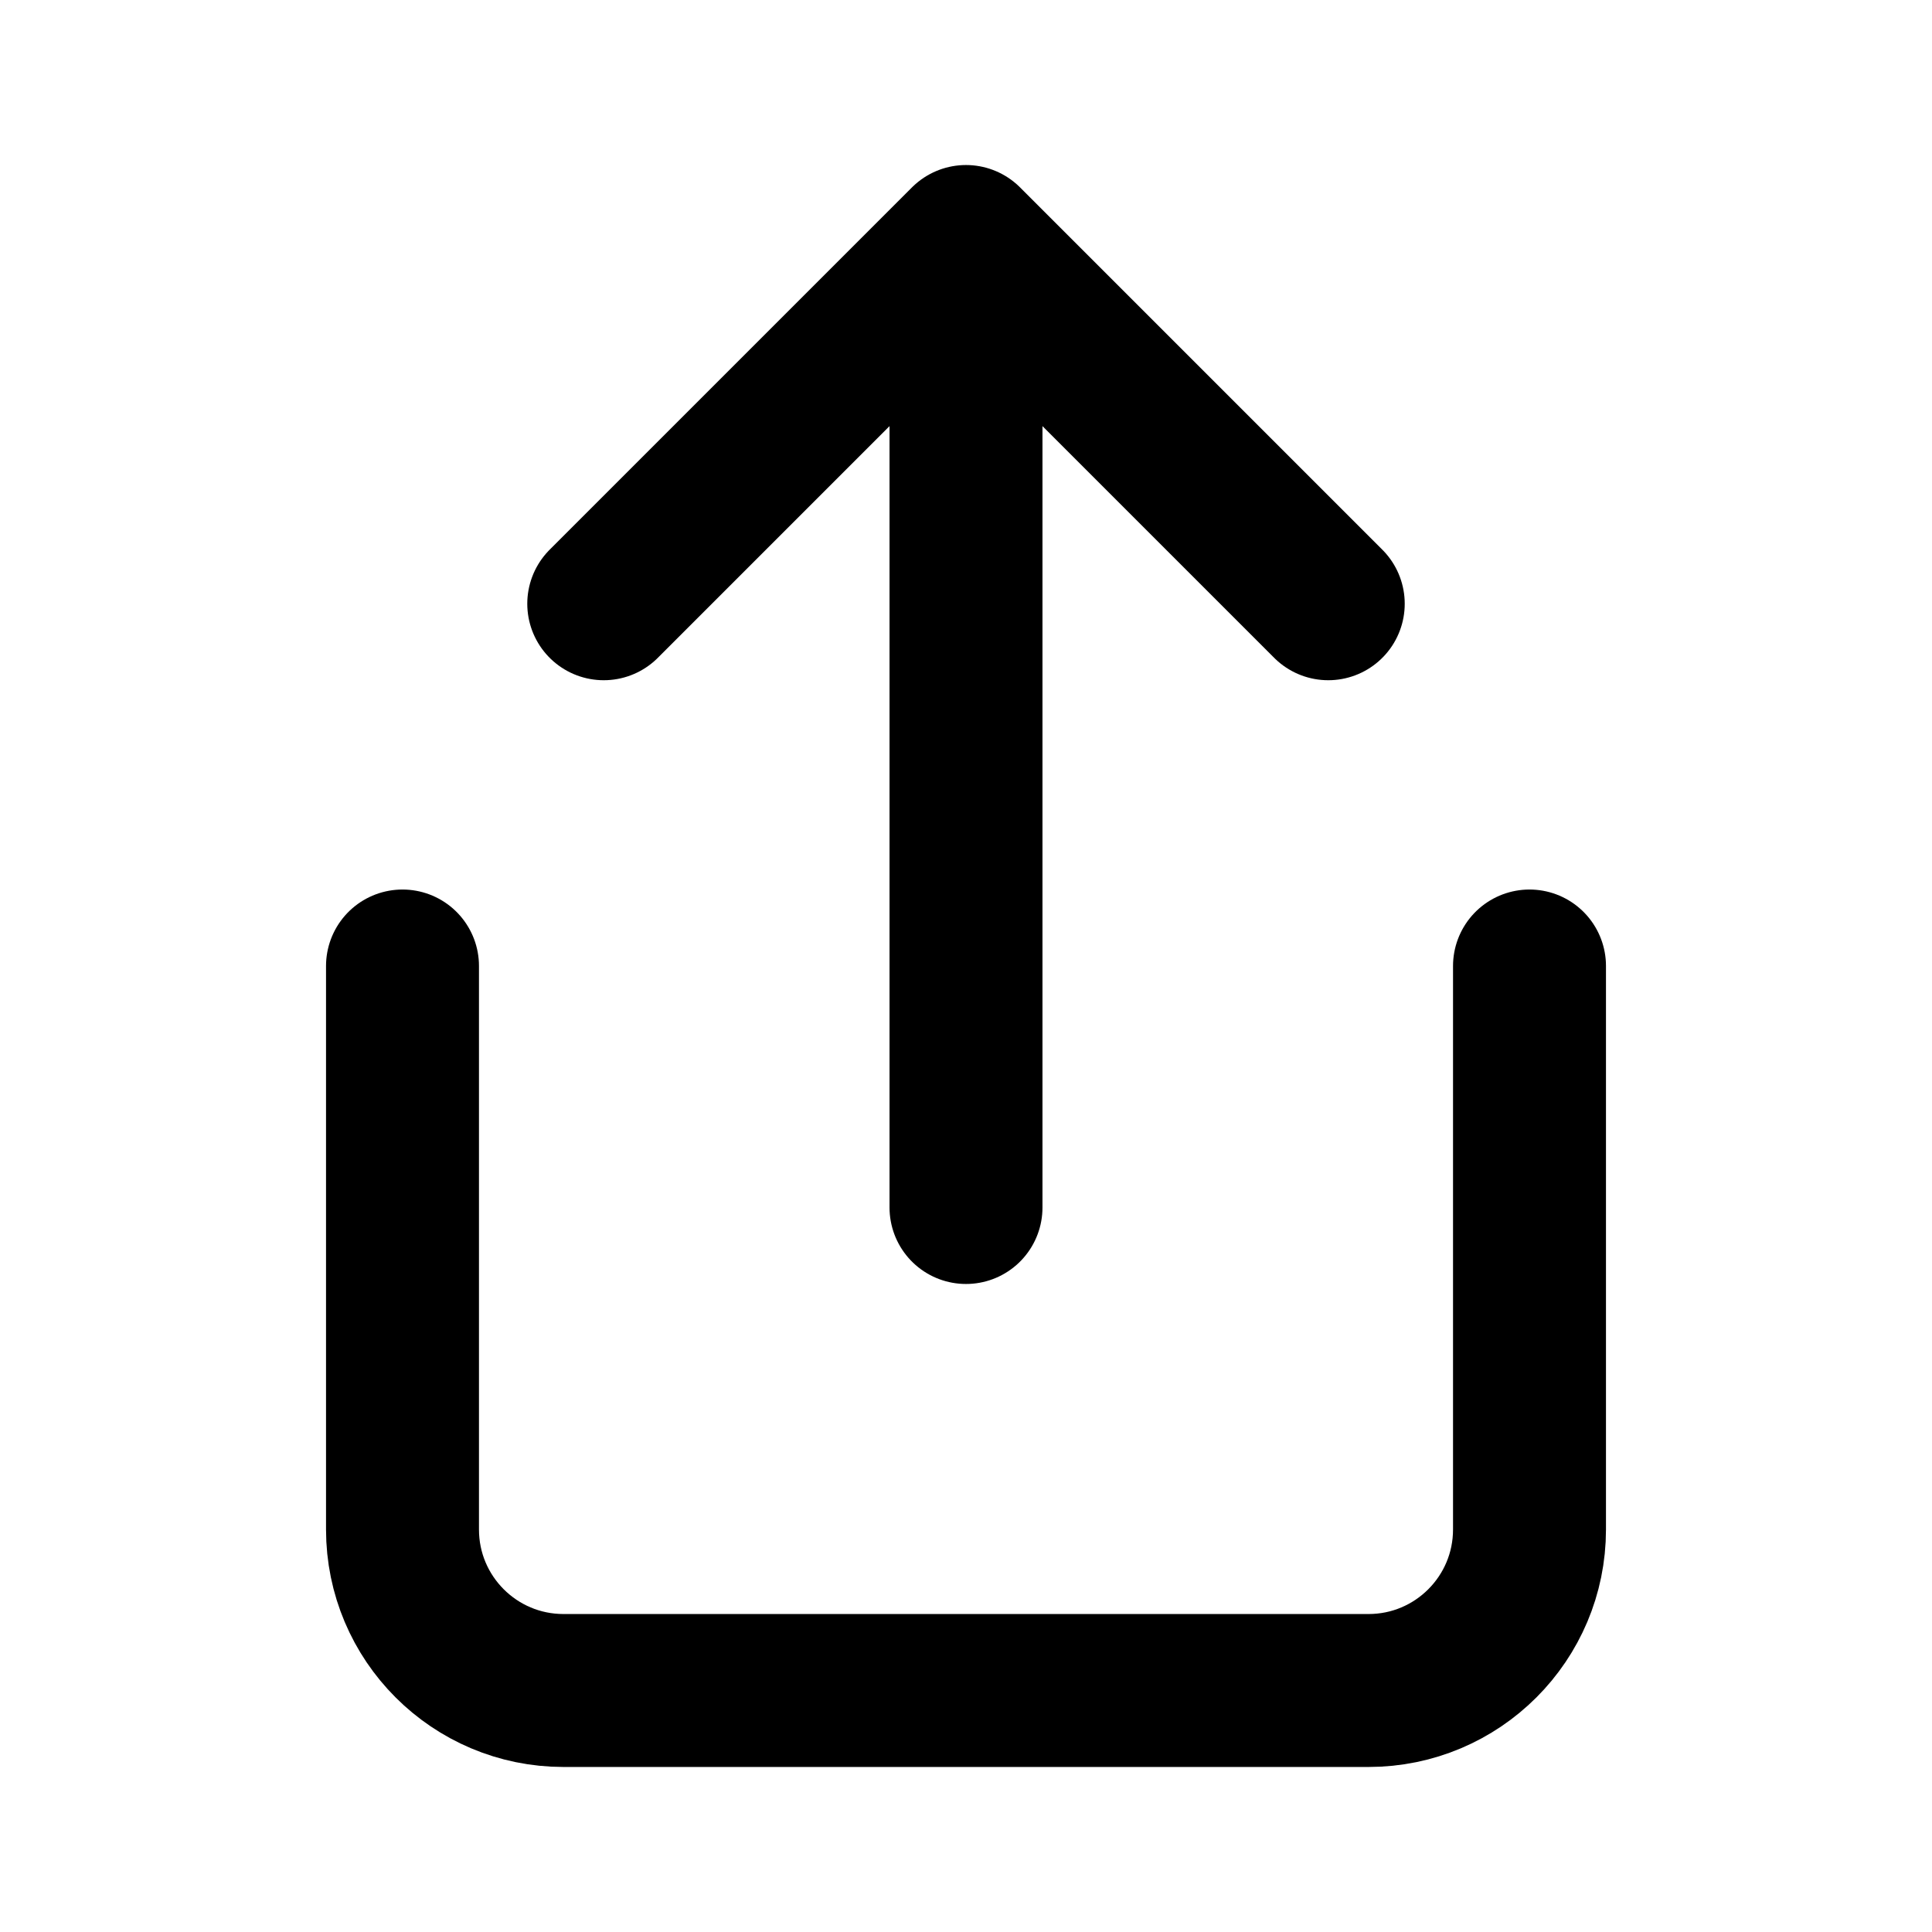
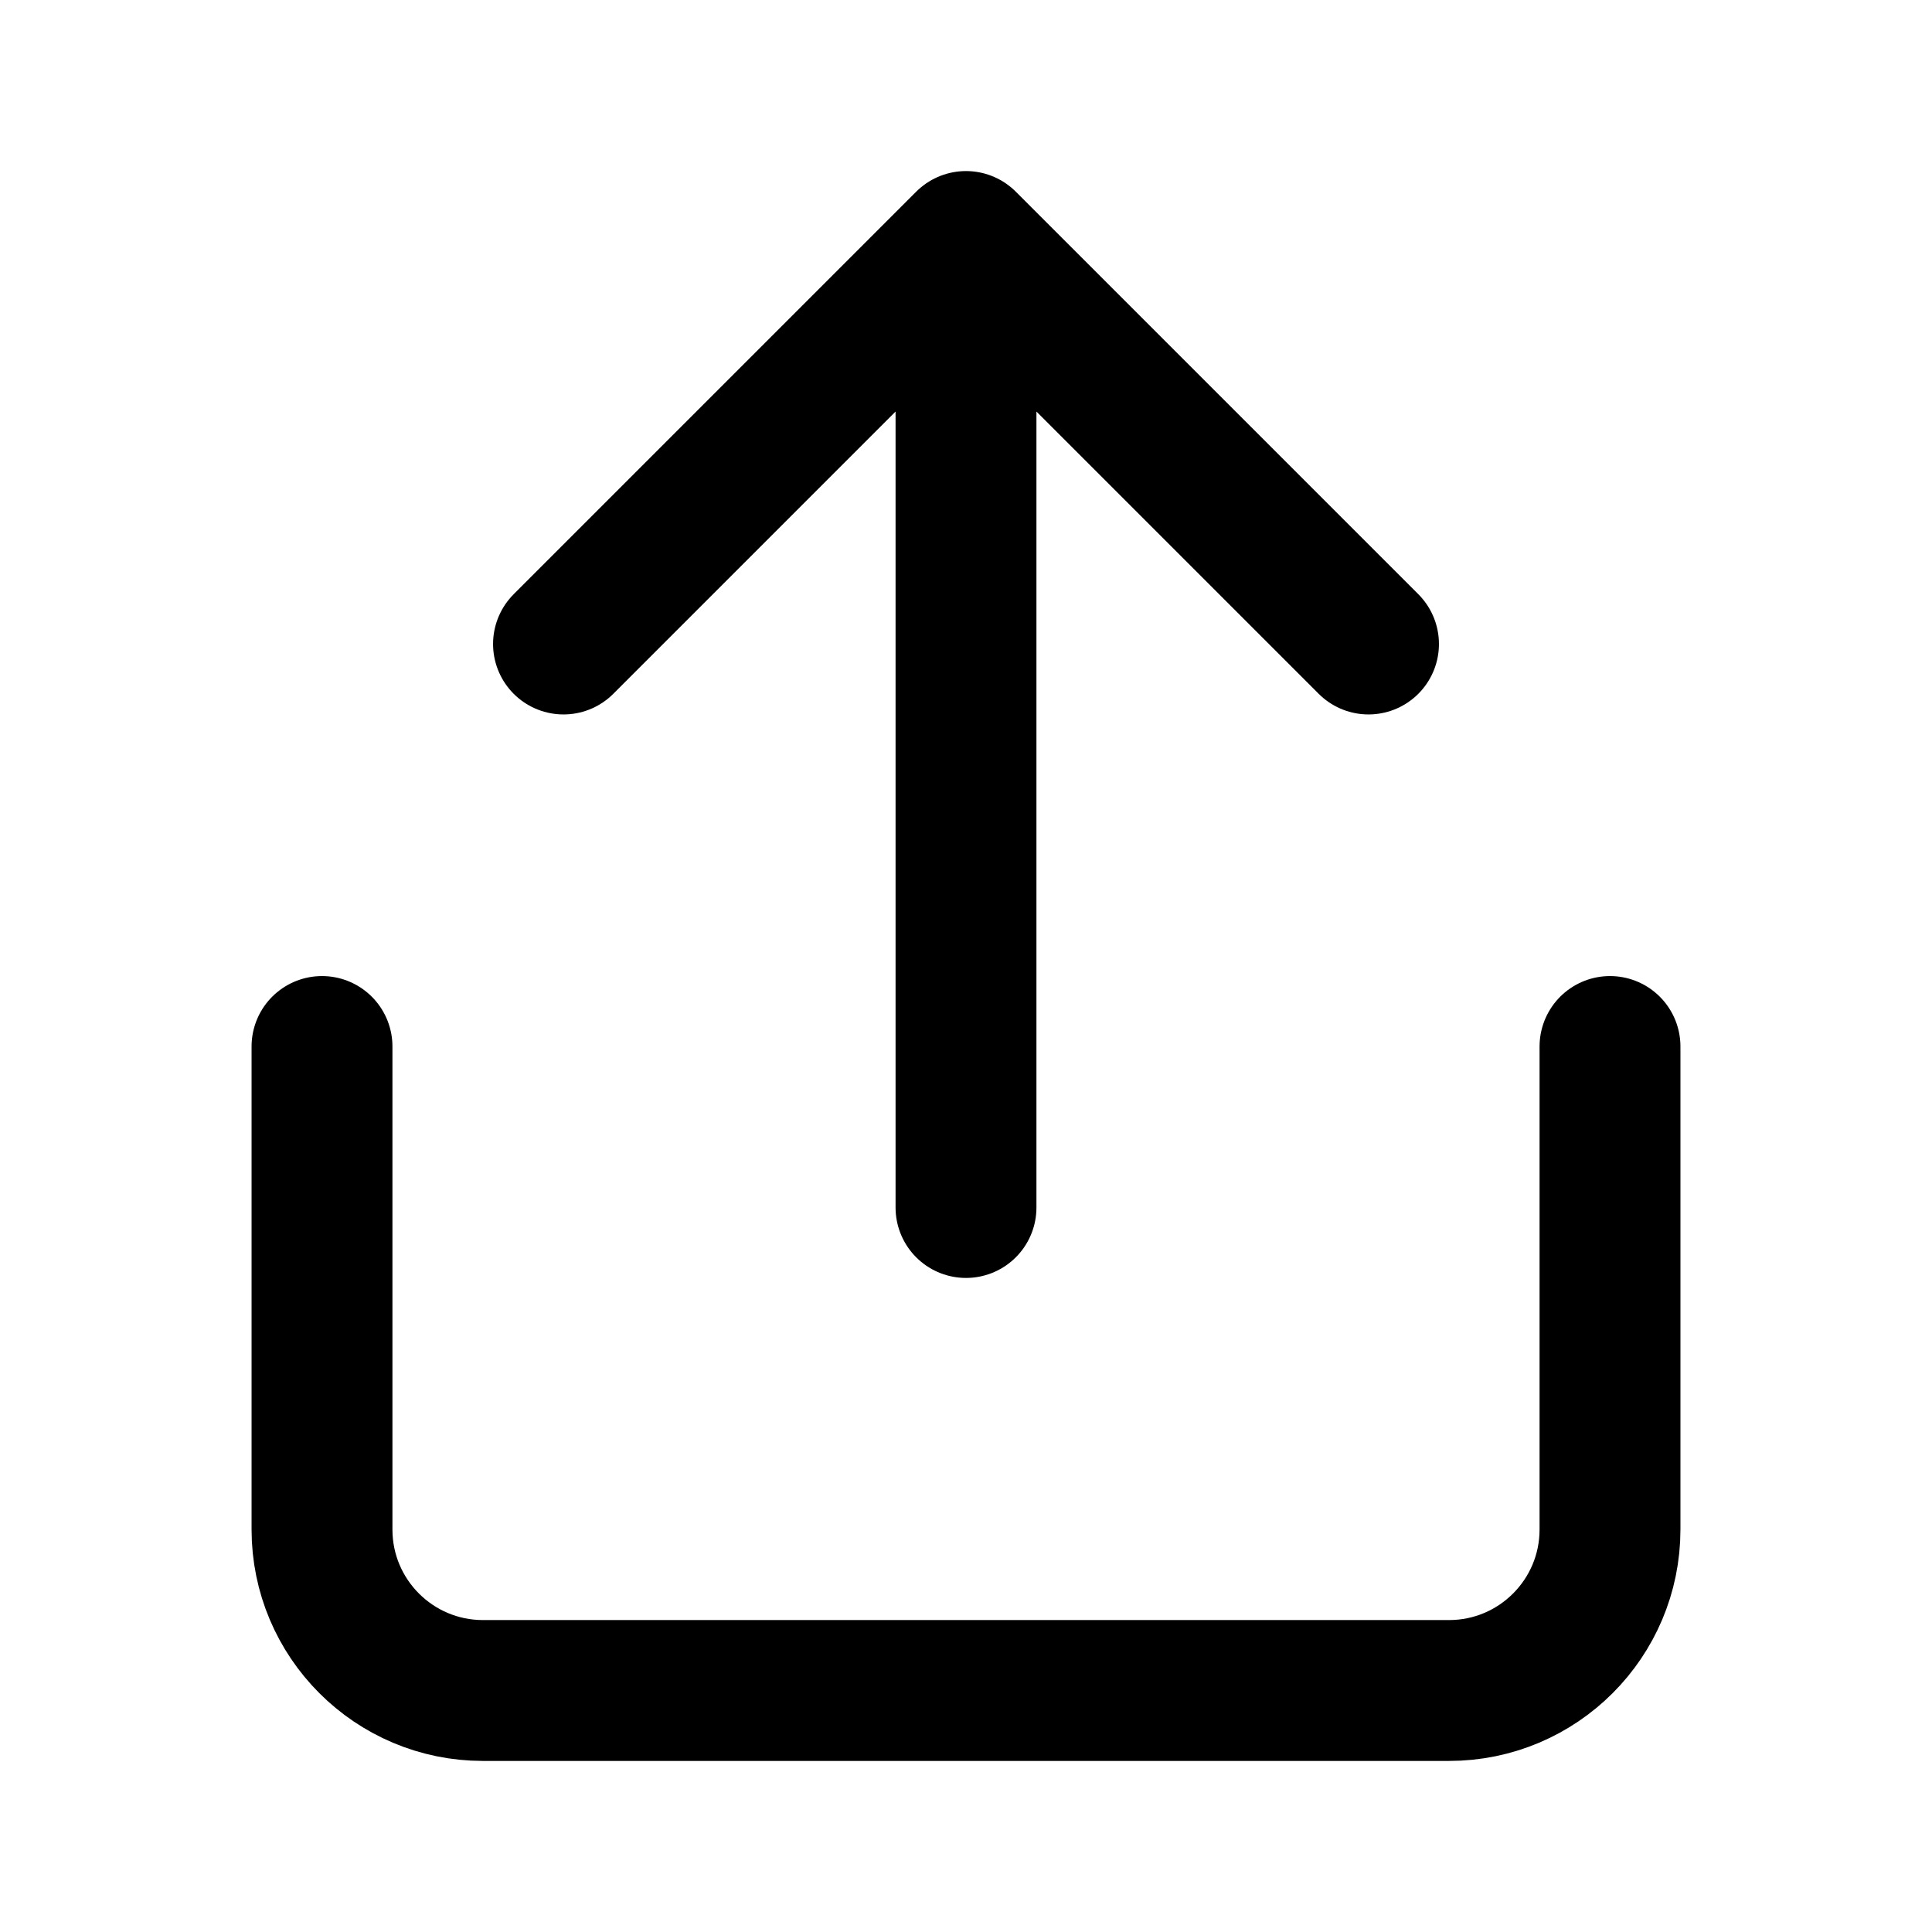
- <svg xmlns="http://www.w3.org/2000/svg" width="24" height="24" viewBox="0 0 24 24" fill="none" stroke="#000000" stroke-width="1.9" stroke-linecap="round" stroke-linejoin="round">
-   <path d="M12 3v12M7.5 7.5L12 3l4.5 4.5" />
-   <path d="M5 12v7a2 2 0 002 2h10a2 2 0 002-2v-7" />
+ <svg xmlns="http://www.w3.org/2000/svg" width="24" height="24" viewBox="0 0 24 24" fill="none" stroke="#000000" stroke-width="1.75" stroke-linecap="round" stroke-linejoin="round">
+   <path d="M12 15V3M7 8l5-5 5 5M4 13v6a2 2 0 0 0 2 2h12a2 2 0 0 0 2-2v-6" />
</svg>
